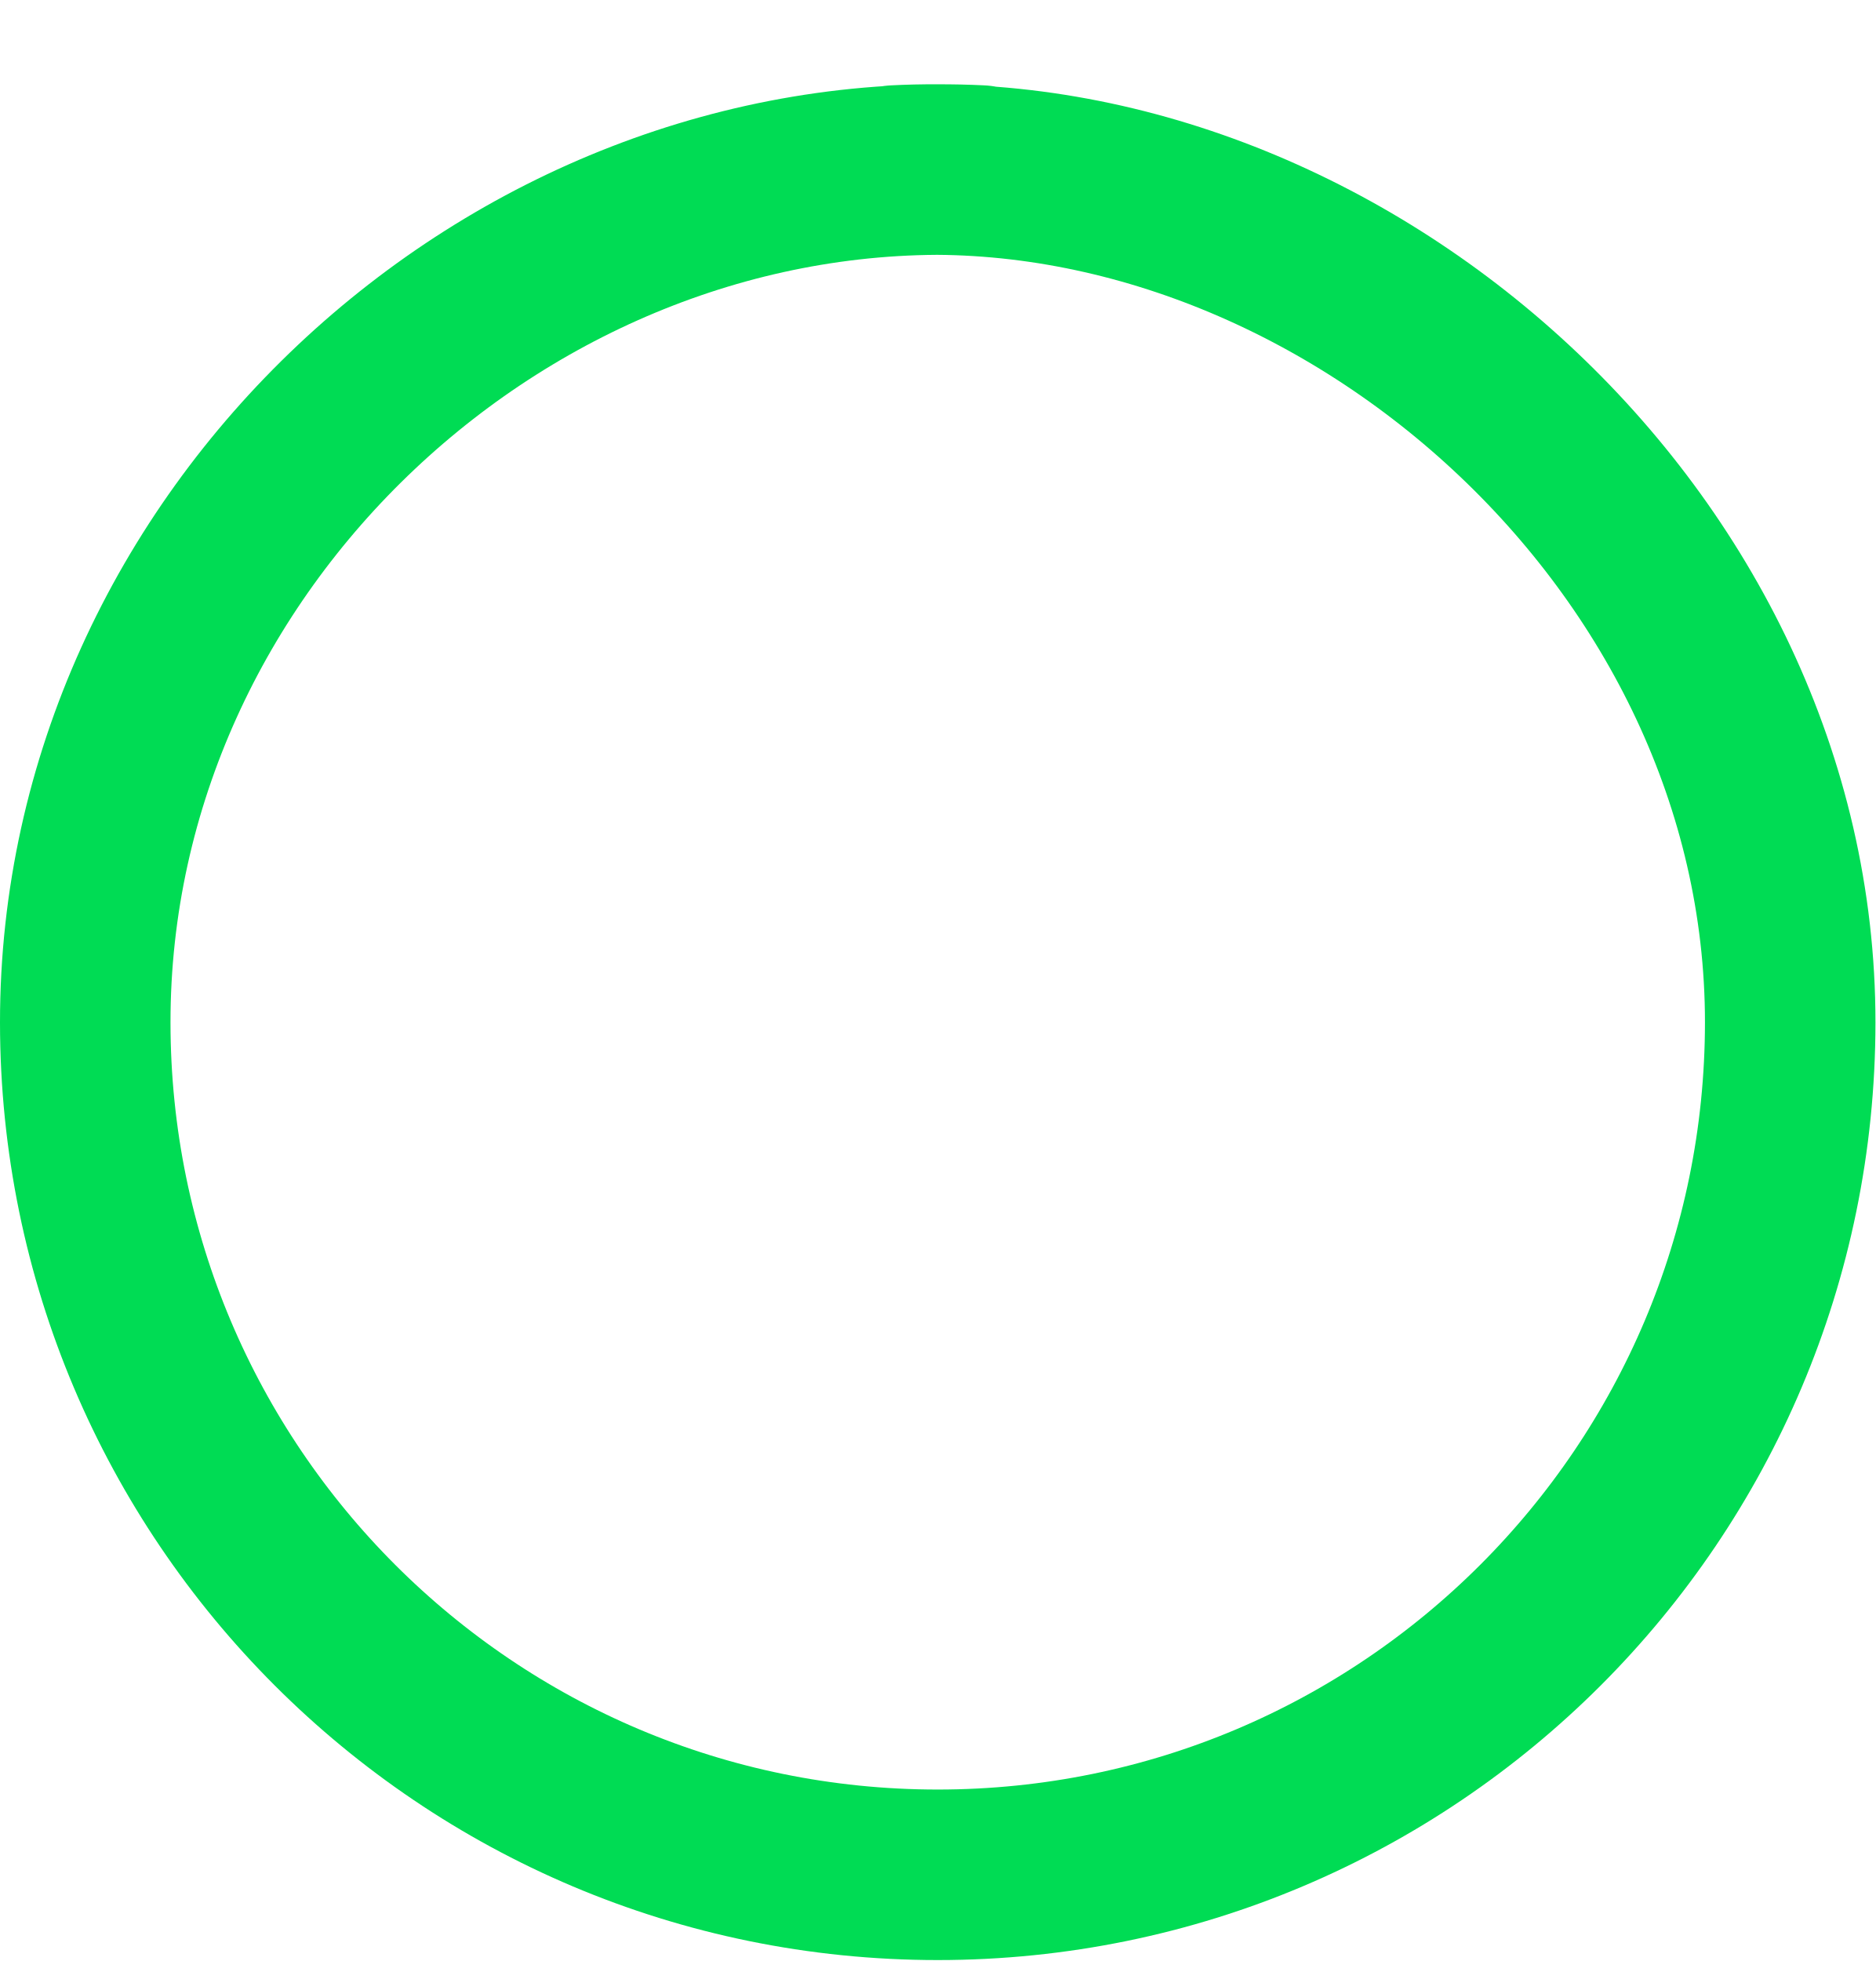
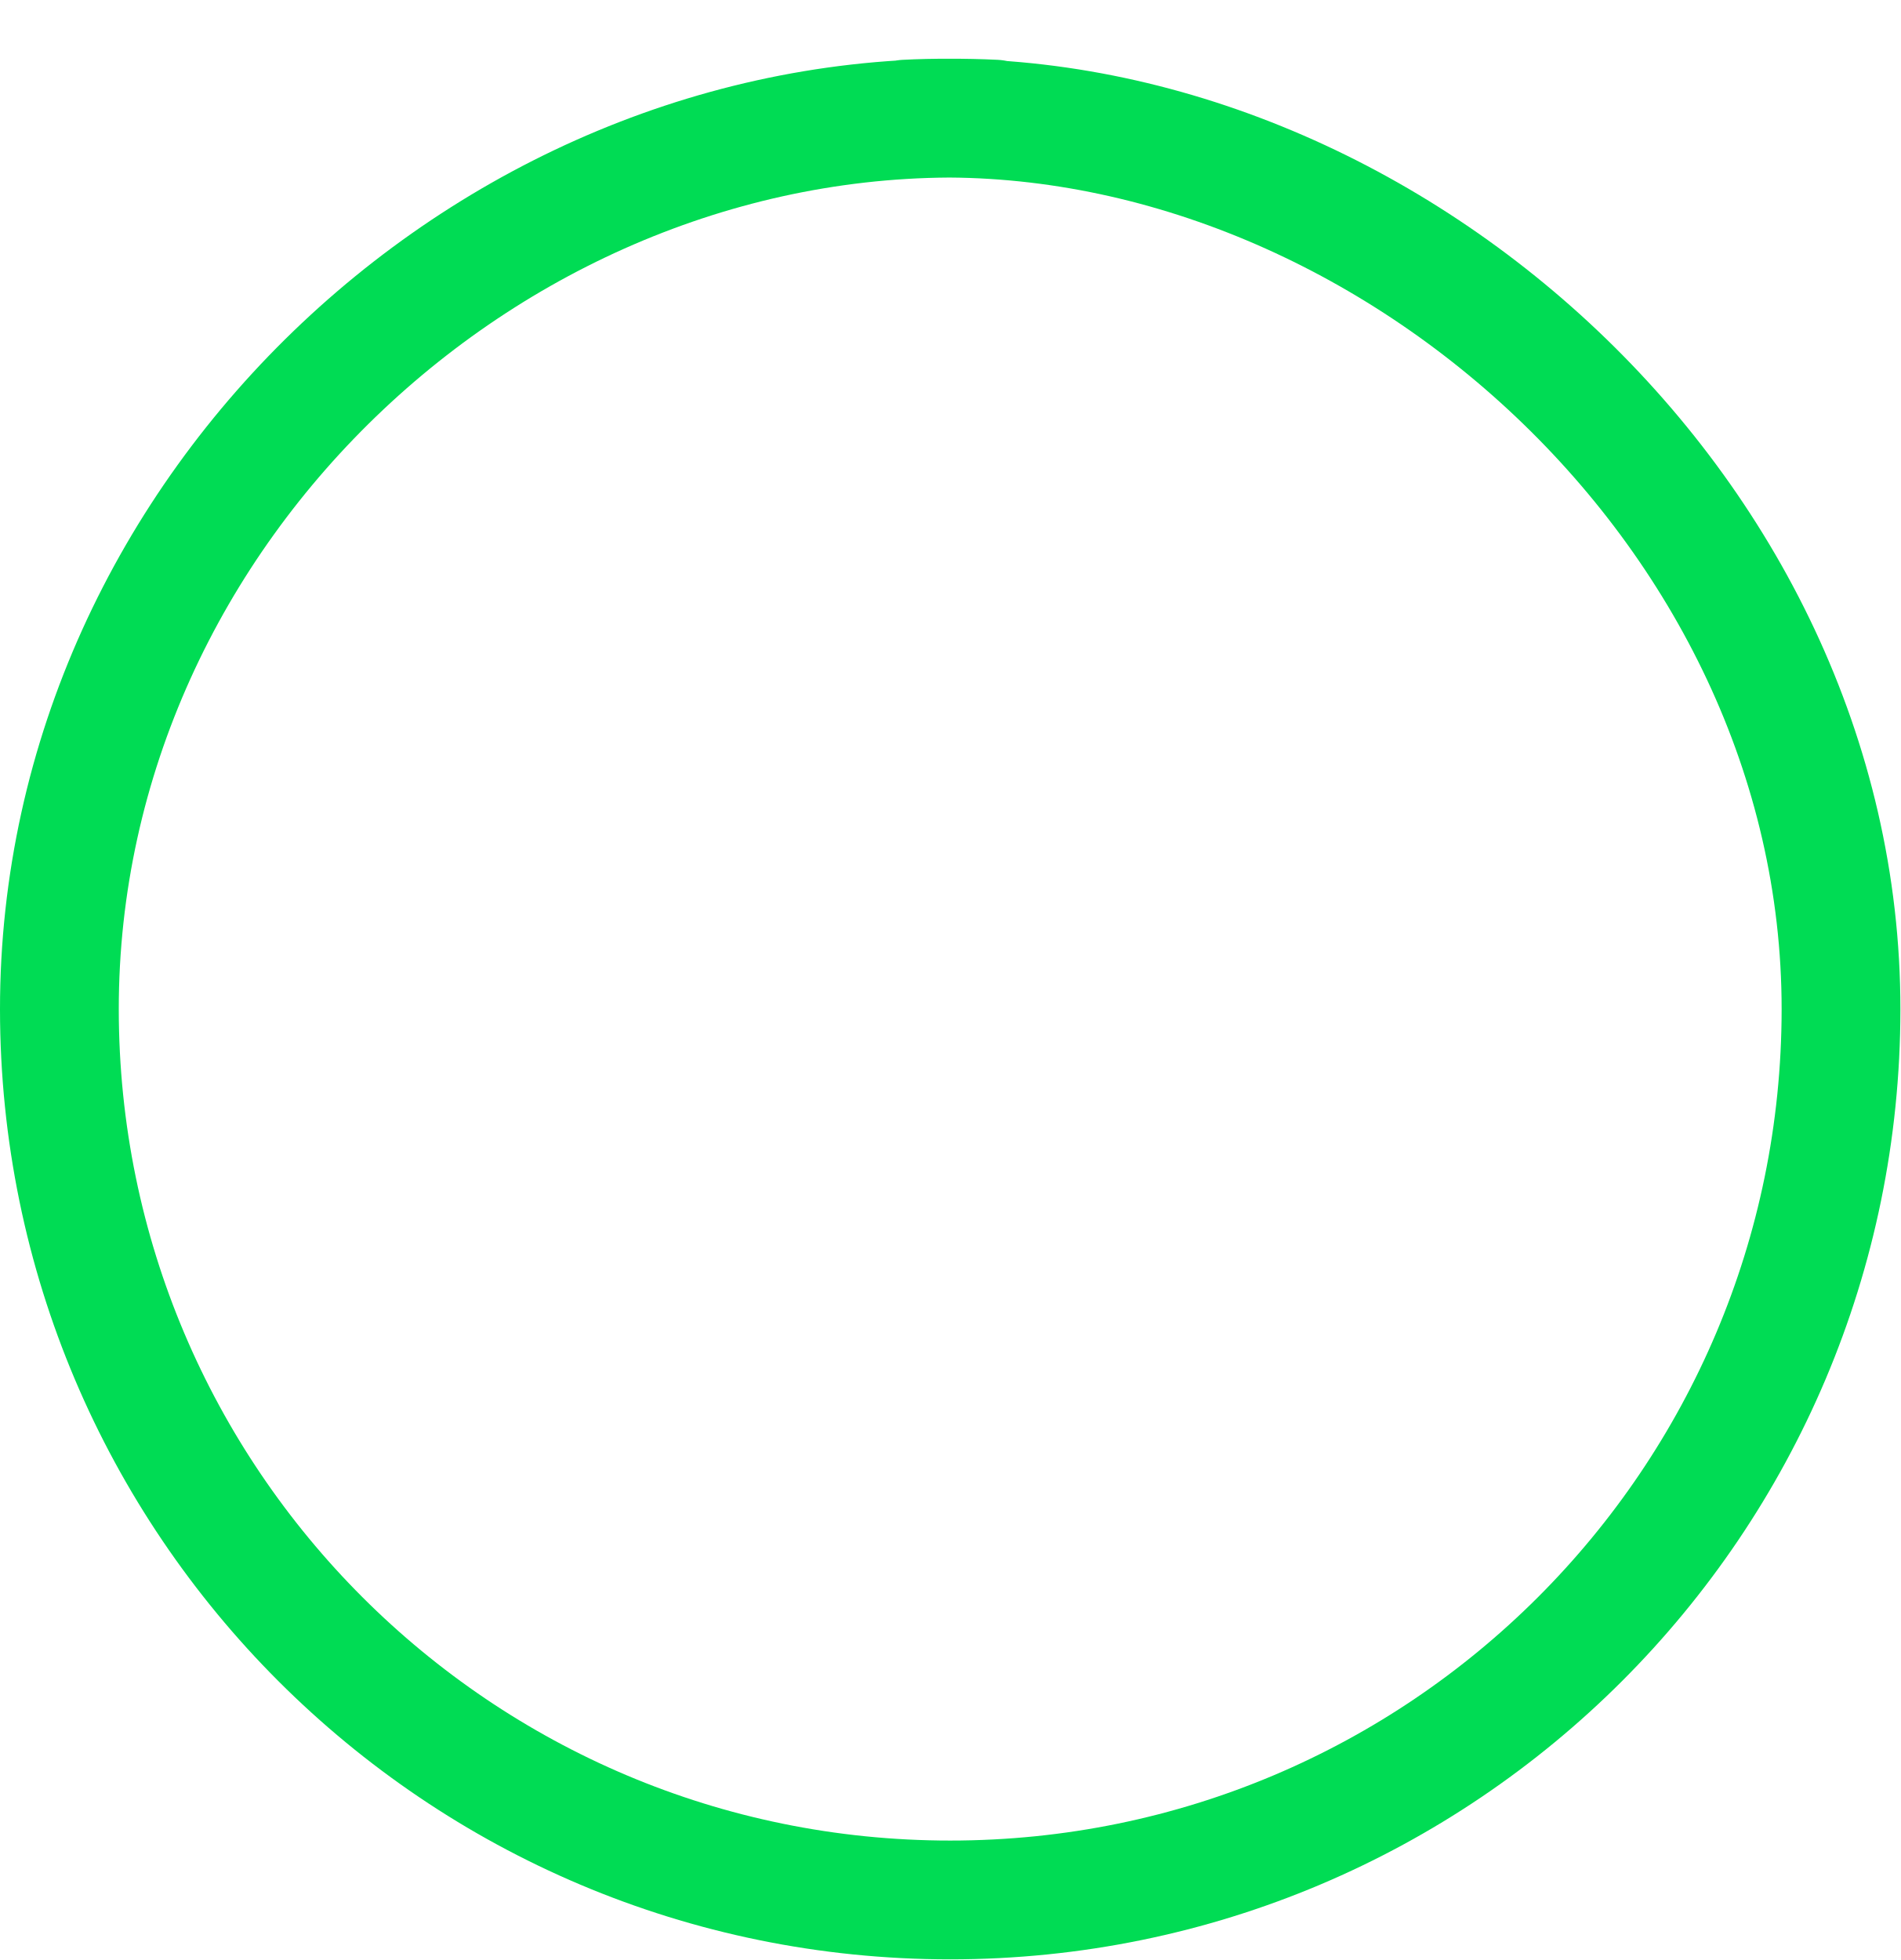
- <svg xmlns="http://www.w3.org/2000/svg" width="22" height="23" viewBox="0 0 22 23" fill="none">
-   <path d="M10.5 2C15.747 1.73 21.003 6.335 21 11.994C20.997 17.514 16.523 21.989 11 21.989C5.477 21.989 1.003 17.514 1 11.994C0.997 6.335 5.984 1.731 11.5 2" stroke="#00DC54" stroke-width="2" stroke-linecap="round" stroke-linejoin="round" />
+ <svg xmlns="http://www.w3.org/2000/svg" width="32" height="33" viewBox="0 0 32 33" fill="none">
+   <path d="M15.25 2.006C23.12 1.601 31.005 8.508 31 16.997C30.995 25.277 24.284 31.989 16 31.989C7.716 31.989 1.005 25.277 1 16.997C0.995 8.508 8.476 1.602 16.75 2.006" stroke="#00DC54" stroke-width="2" stroke-linecap="round" stroke-linejoin="round" />
</svg>
